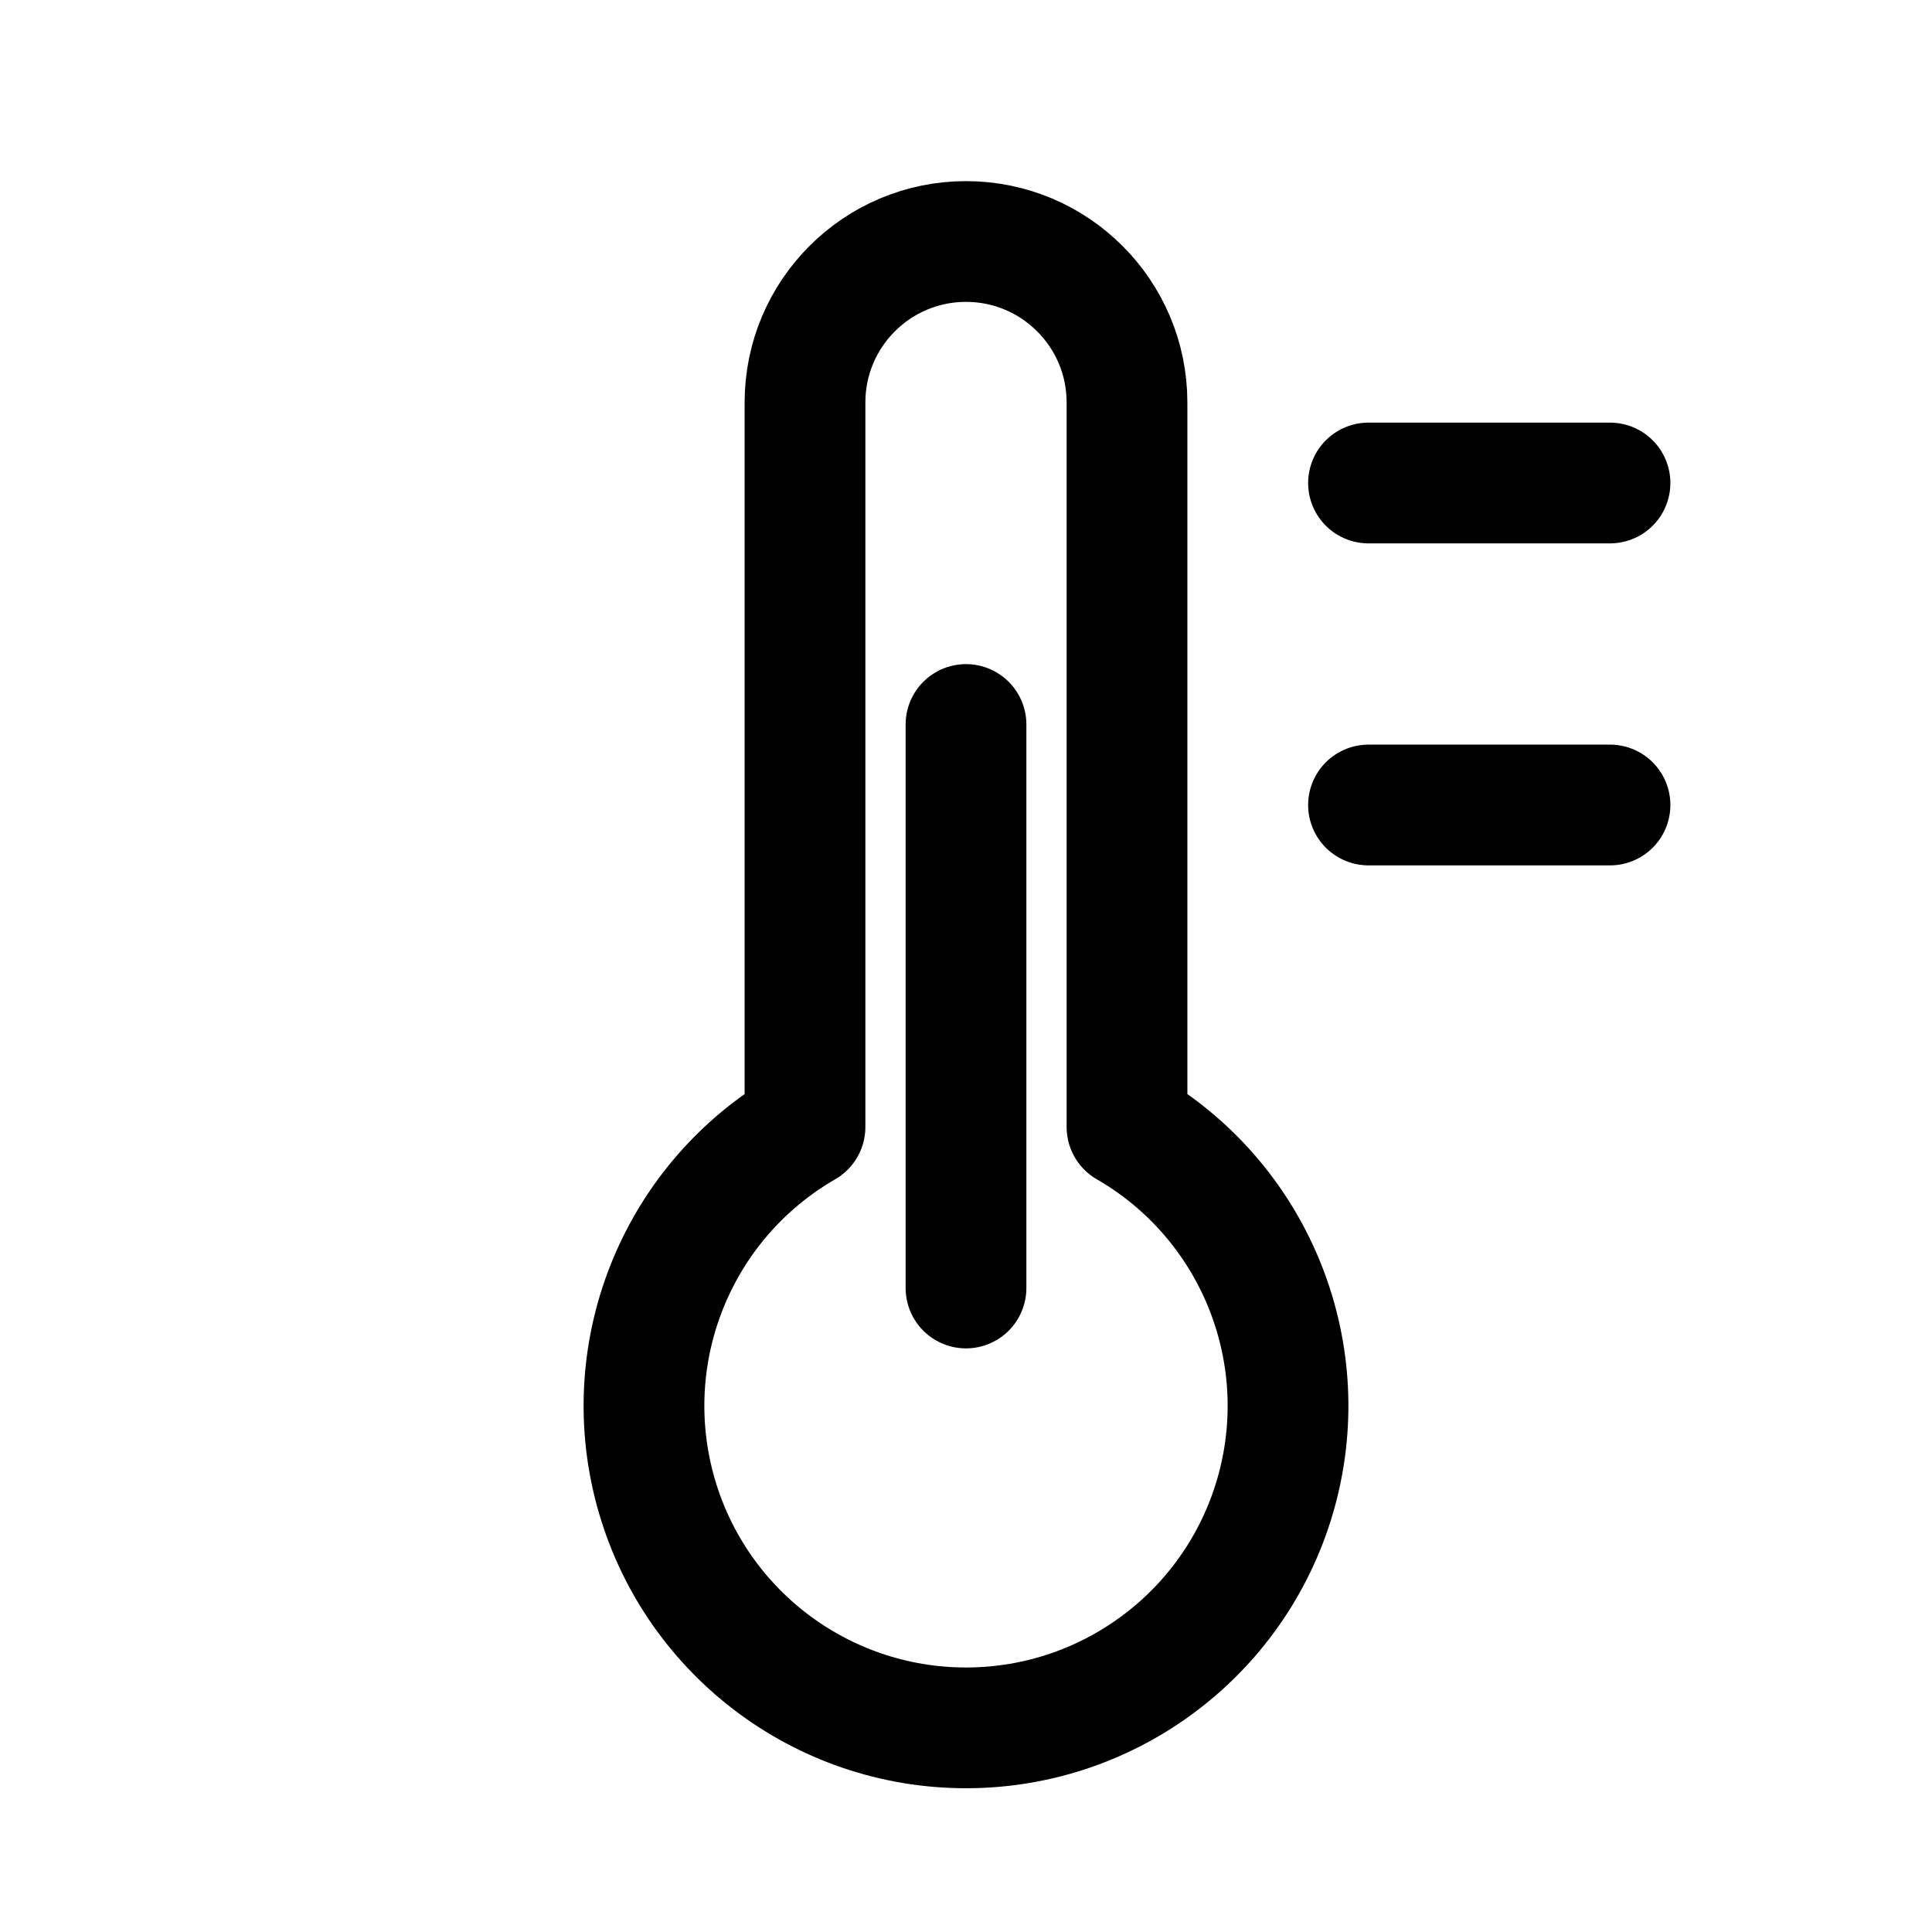
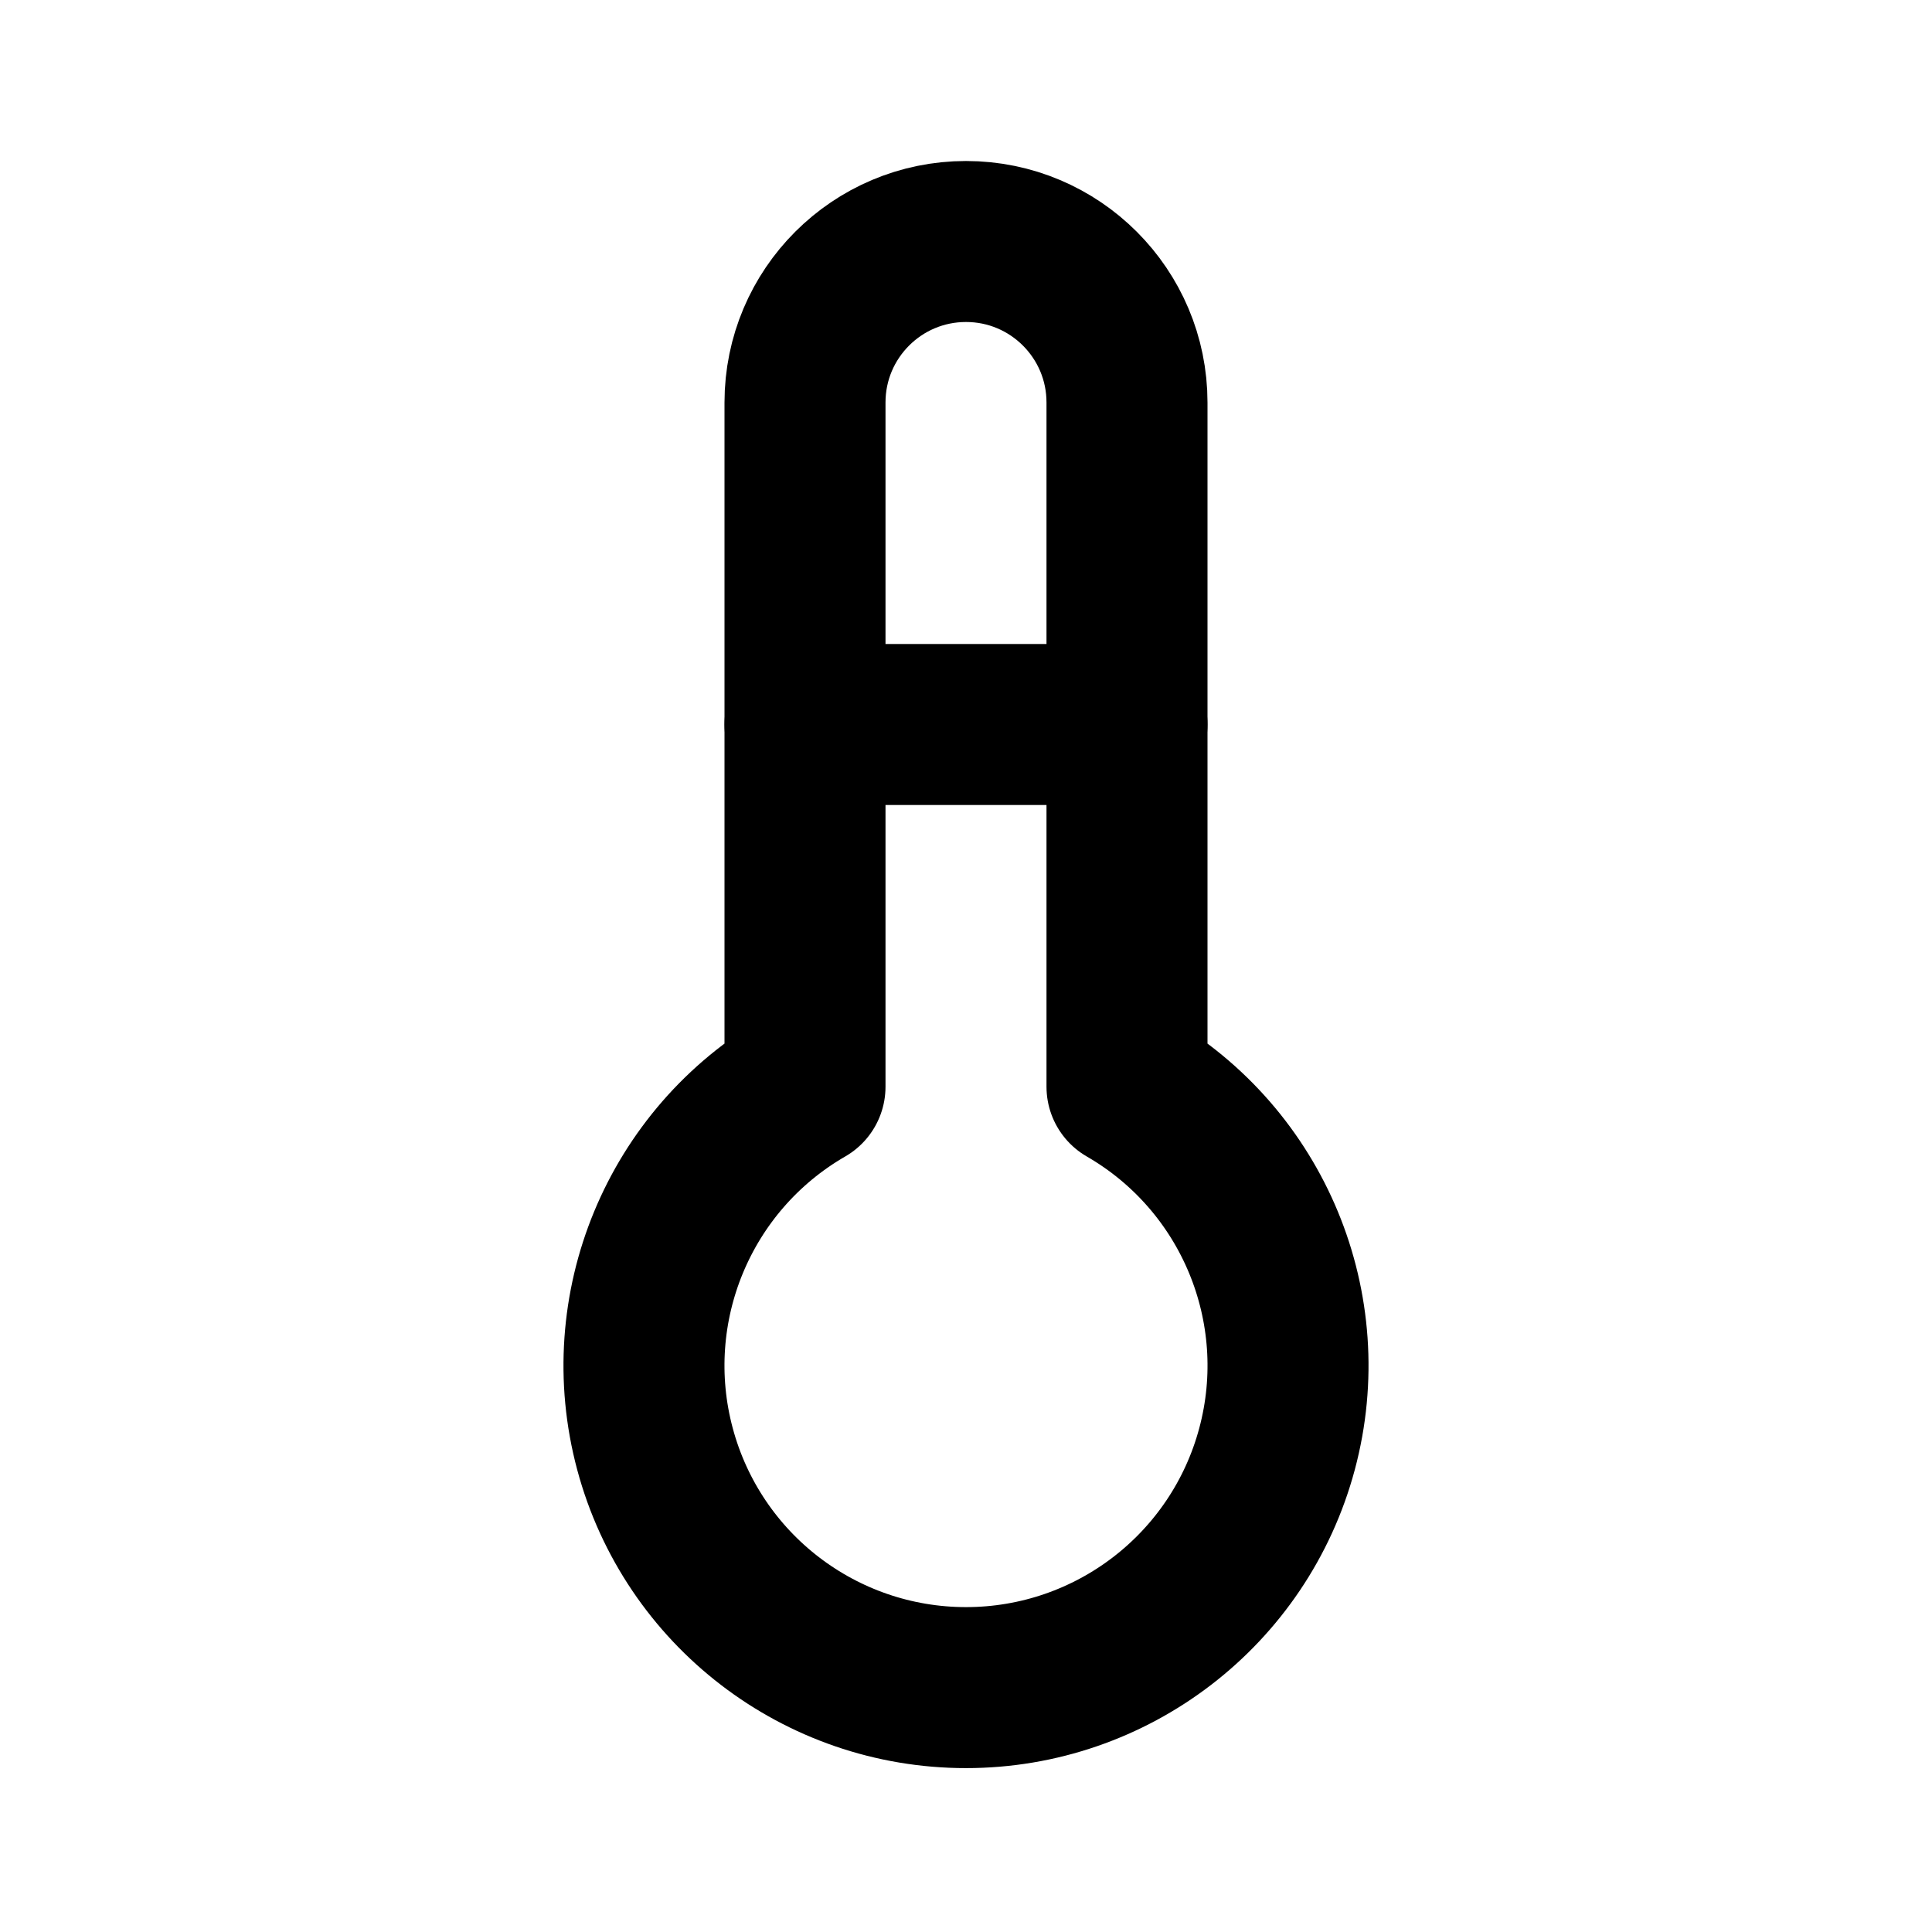
- <svg xmlns="http://www.w3.org/2000/svg" viewBox="0 0 24 24" width="24" height="24" fill="none" stroke="currentColor" stroke-width="1.5" stroke-linecap="round" stroke-linejoin="round" role="img" aria-label="Su sıcaklığı">
-   <path d="M10 14V5a2 2 0 1 1 4 0v9a4 4 0 1 1-4 0z" />
-   <path d="M12 9v7" />
-   <path d="M17 6h3" />
-   <path d="M17 10h3" />
+ <svg xmlns="http://www.w3.org/2000/svg" width="24" height="24" viewBox="0 0 24 24" fill="none" stroke="currentColor" stroke-width="2" stroke-linecap="round" stroke-linejoin="round">
+   <path d="M10 13.5a4 4 0 1 0 4 0v-8.5a2 2 0 0 0 -4 0v8.5" />
+   <path d="M10 9l4 0" />
</svg>
